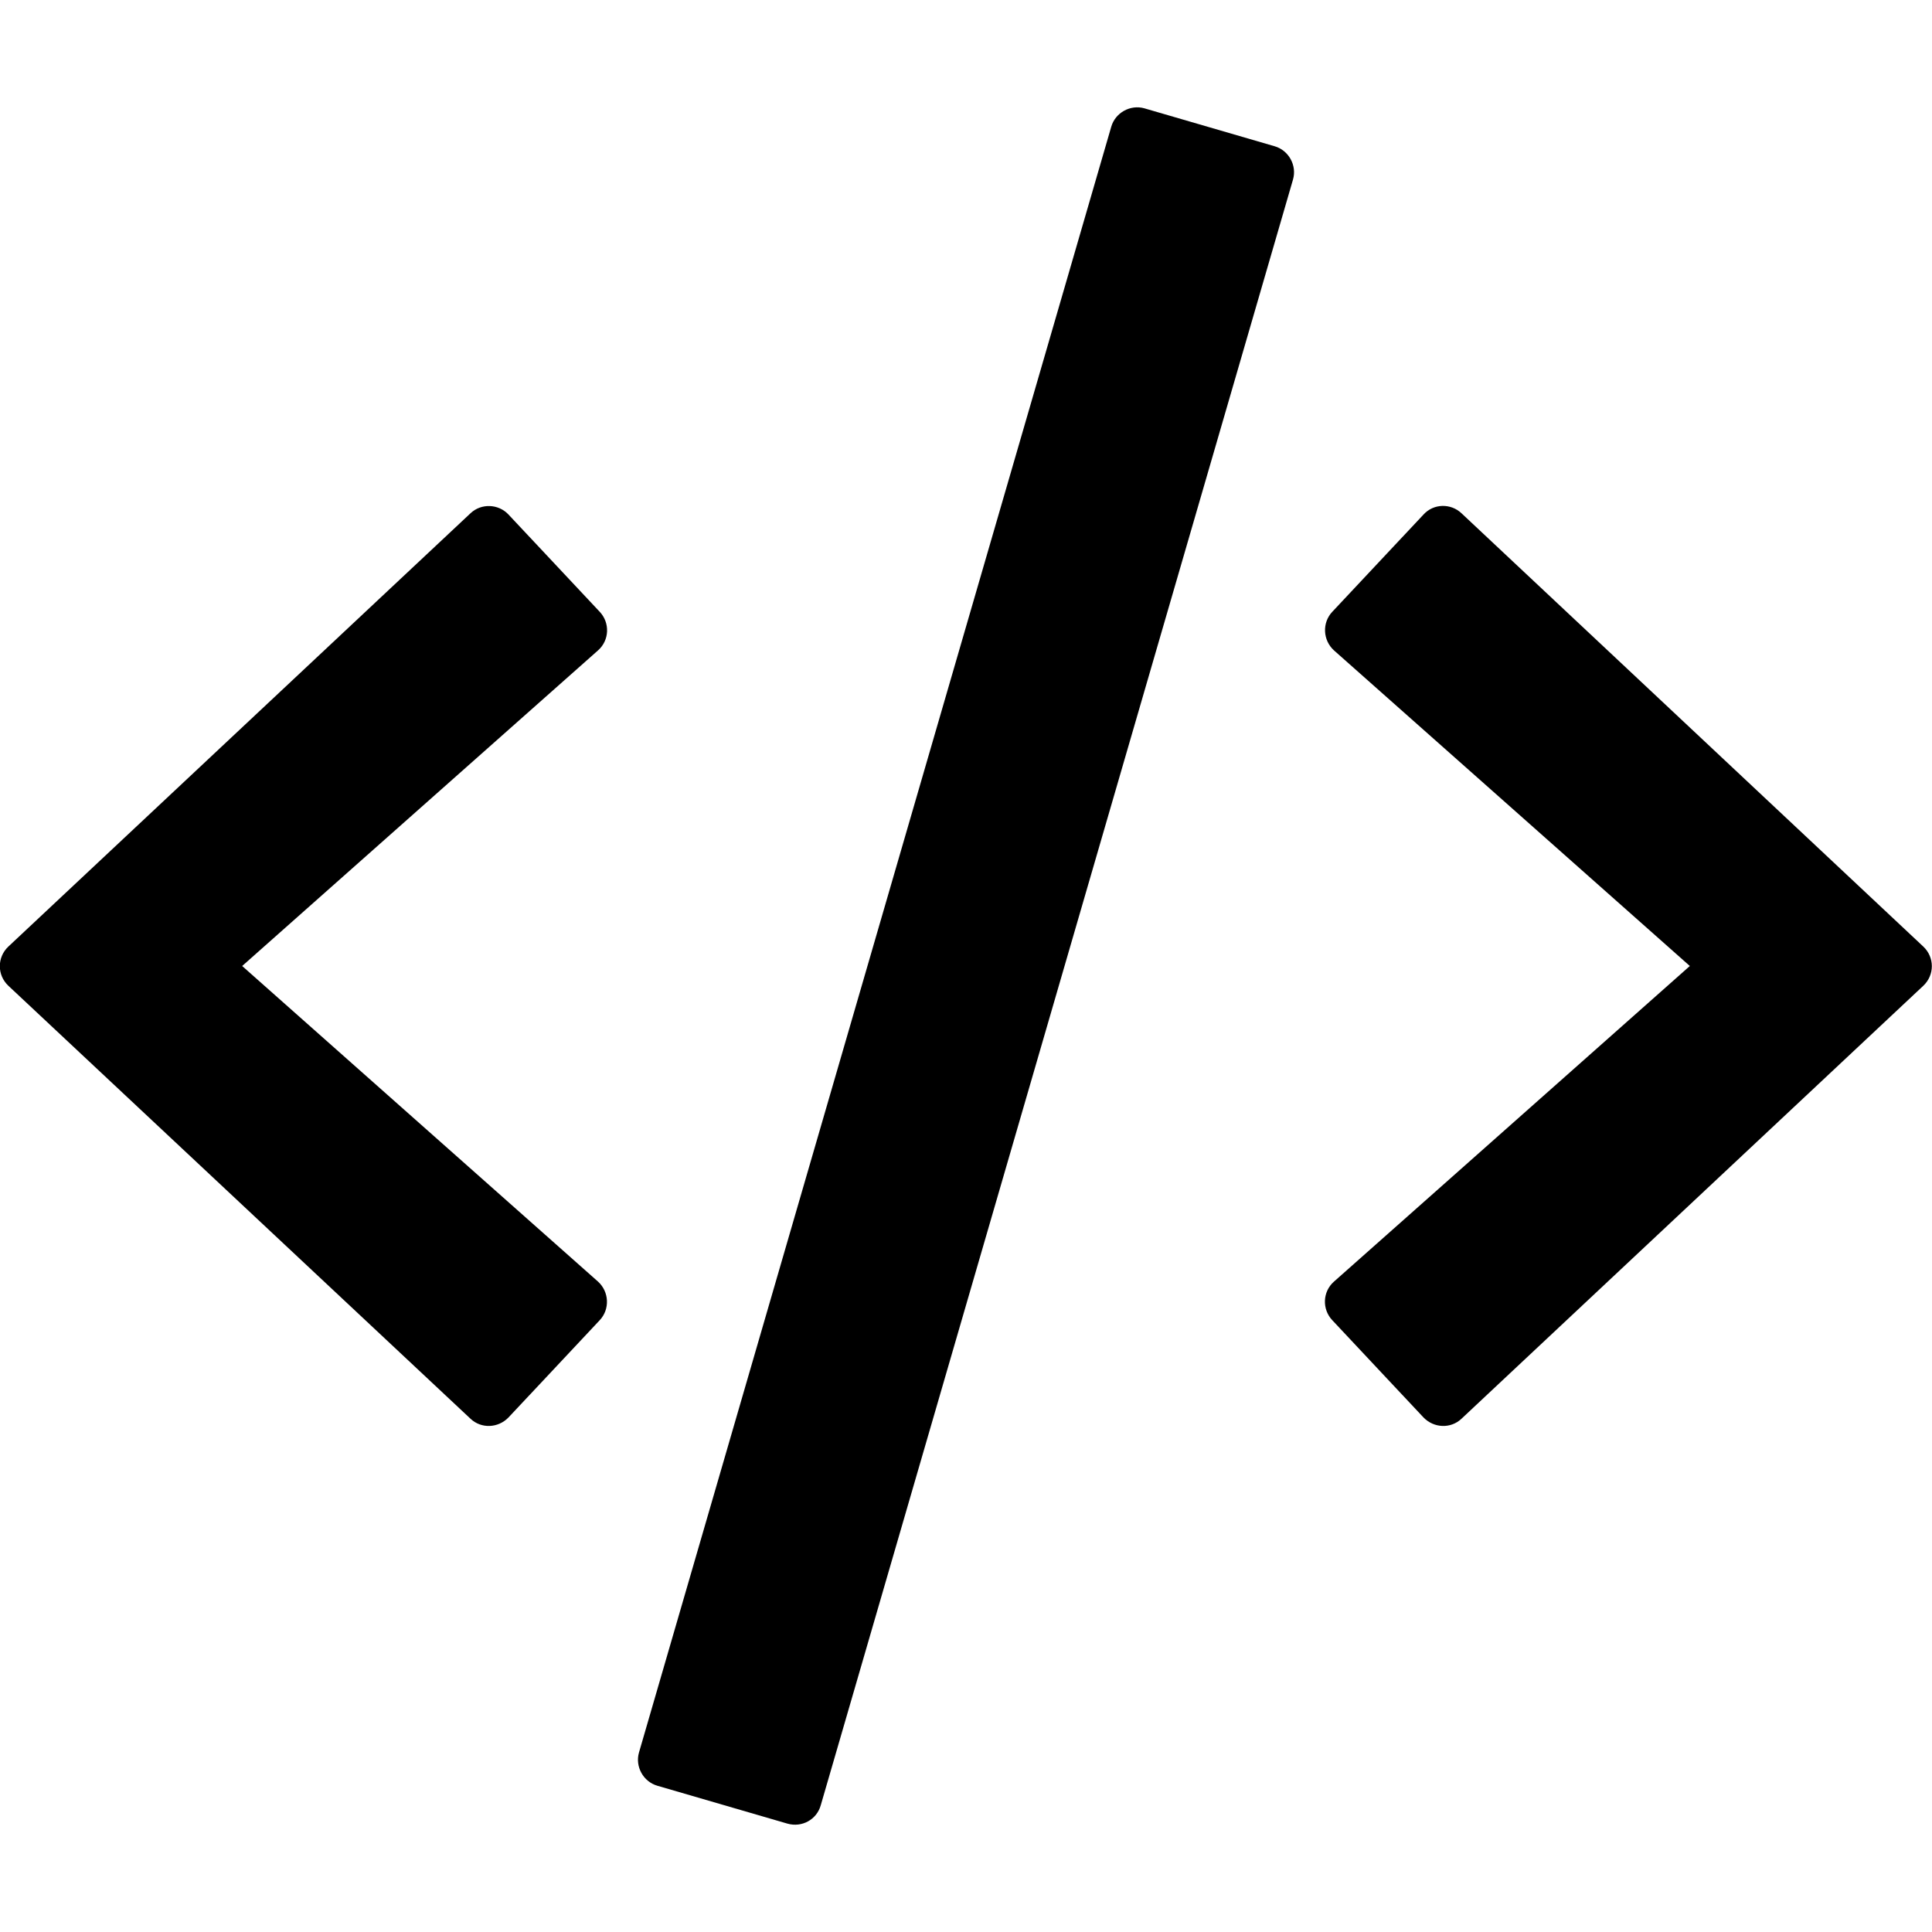
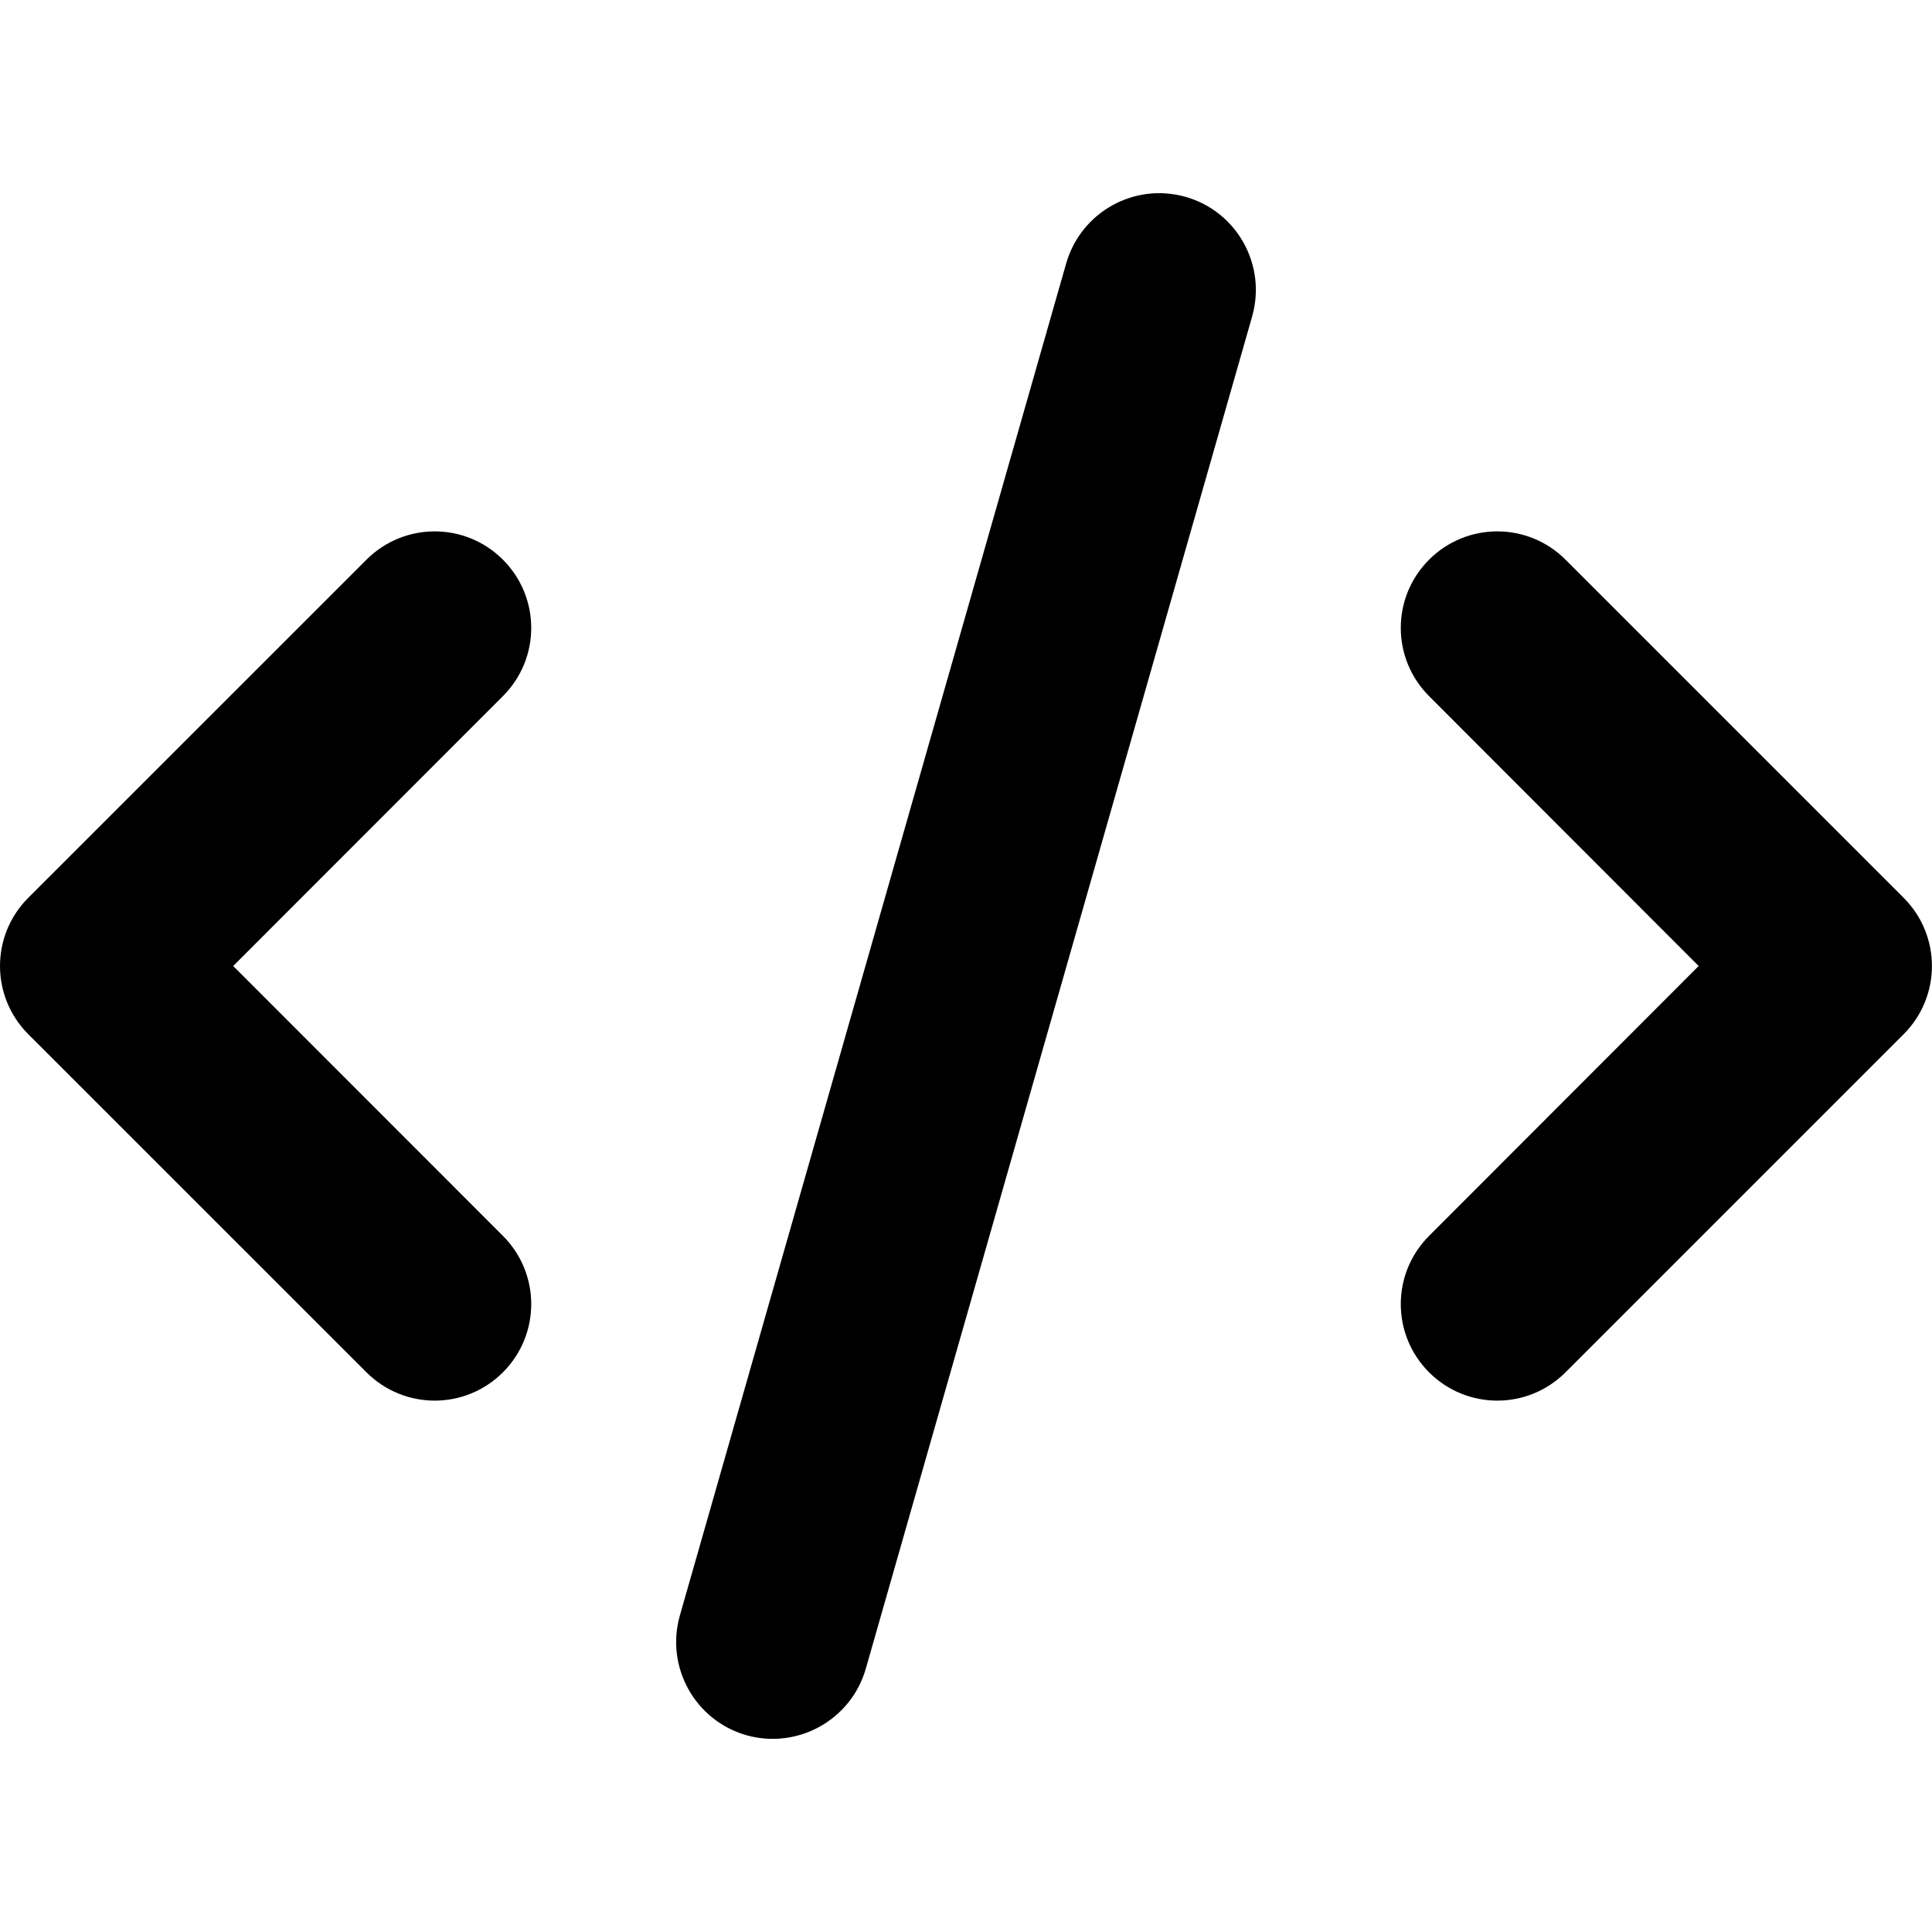
- <svg xmlns="http://www.w3.org/2000/svg" width="32" height="32" viewBox="0 0 576 512">
-   <path d="M234.8 511.7L196 500.4c-4.2-1.2-6.7-5.7-5.5-9.9L331.3 5.8c1.2-4.2 5.7-6.7 9.9-5.5L380 11.6c4.2 1.2 6.7 5.7 5.5 9.9L244.7 506.2c-1.2 4.3-5.6 6.7-9.9 5.5zm-83.2-121.1l27.2-29c3.1-3.3 2.8-8.5-.5-11.5L72.2 256l106.1-94.1c3.4-3 3.6-8.2.5-11.5l-27.2-29c-3-3.2-8.1-3.4-11.3-.4L2.5 250.2c-3.4 3.2-3.4 8.5 0 11.7L140.3 391c3.2 3 8.2 2.8 11.3-.4zm284.1.4l137.7-129.1c3.4-3.2 3.4-8.5 0-11.7L435.7 121c-3.2-3-8.3-2.9-11.3.4l-27.2 29c-3.1 3.3-2.8 8.5.5 11.5L503.8 256l-106.1 94.1c-3.4 3-3.6 8.2-.5 11.5l27.2 29c3.1 3.2 8.1 3.4 11.3.4z" />
+ <svg xmlns="http://www.w3.org/2000/svg" width="32" height="32" viewBox="0 0 640 512">
+   <path d="M414.8 40.79L286.8 488.8C281.9 505.8 264.2 515.6 247.2 510.8C230.2 505.9 220.4 488.2 225.2 471.2L353.2 23.21C358.1 6.216 375.8-3.624 392.8 1.232C409.8 6.087 419.6 23.8 414.8 40.79H414.8zM518.6 121.4L630.6 233.4C643.1 245.9 643.1 266.1 630.6 278.6L518.6 390.6C506.1 403.1 485.9 403.1 473.4 390.6C460.9 378.1 460.9 357.9 473.4 345.4L562.7 256L473.4 166.6C460.9 154.1 460.9 133.9 473.4 121.4C485.9 108.9 506.1 108.9 518.6 121.4V121.4zM166.6 166.6L77.25 256L166.6 345.4C179.1 357.9 179.1 378.1 166.6 390.6C154.1 403.1 133.9 403.1 121.4 390.6L9.372 278.6C-3.124 266.1-3.124 245.9 9.372 233.4L121.4 121.4C133.9 108.9 154.1 108.9 166.6 121.4C179.1 133.9 179.1 154.1 166.6 166.6V166.6z" />
</svg>
